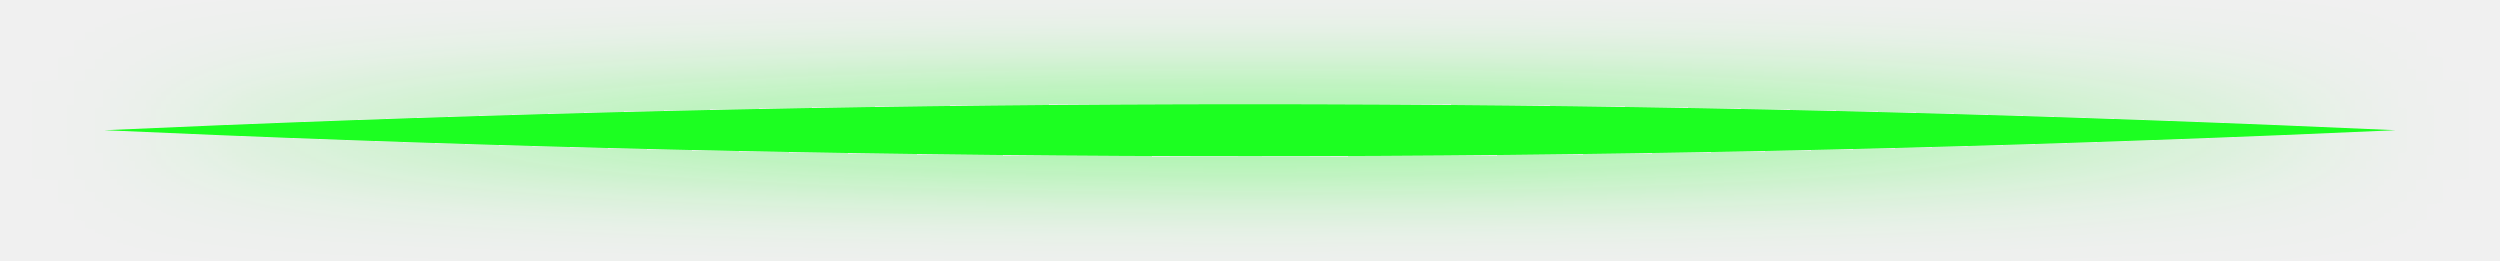
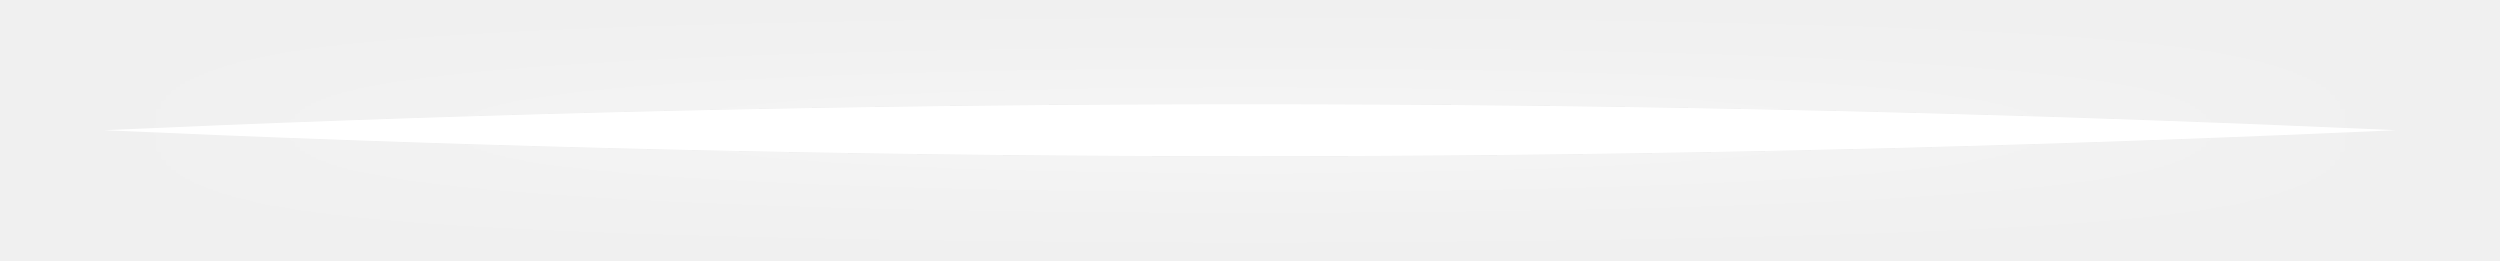
<svg xmlns="http://www.w3.org/2000/svg" width="192" height="20" viewBox="0 0 192 20" fill="none">
  <g filter="url(#filter0_d_8_319)">
-     <path d="M8 10C10.933 10.133 13.867 10.26 16.8 10.38C43.2 11.46 69.6 12 96 12C122.4 12 148.8 11.46 175.2 10.38C178.133 10.26 181.067 10.133 184 10C181.067 9.867 178.133 9.74 175.2 9.62C148.8 8.54 122.4 8 96 8C69.6 8 43.2 8.54 16.8 9.62C13.867 9.74 10.933 9.867 8 10Z" fill="#1CFF21" />
+     <path d="M8 10C10.933 10.133 13.867 10.26 16.8 10.38C43.2 11.46 69.6 12 96 12C122.4 12 148.8 11.46 175.2 10.38C178.133 10.26 181.067 10.133 184 10C181.067 9.867 178.133 9.74 175.2 9.62C148.8 8.54 122.4 8 96 8C69.6 8 43.2 8.54 16.8 9.62C13.867 9.74 10.933 9.867 8 10Z" fill="#FFFFFF" />
  </g>
  <defs>
    <filter id="filter0_d_8_319" x="0" y="0" width="192" height="20" filterUnits="userSpaceOnUse" color-interpolation-filters="sRGB">
      <feFlood flood-opacity="0" result="BackgroundImageFix" />
      <feColorMatrix in="SourceAlpha" type="matrix" values="0 0 0 0 0 0 0 0 0 0 0 0 0 0 0 0 0 0 127 0" result="hardAlpha" />
      <feOffset />
      <feGaussianBlur stdDeviation="4" />
      <feComposite in2="hardAlpha" operator="out" />
-       <feColorMatrix type="matrix" values="0 0 0 0 0.11 0 0 0 0 1 0 0 0 0 0.129 0 0 0 0.8 0" />
+       <feColorMatrix type="matrix" values="0 0 0 0 1 0 0 0 0 1 0 0 0 0 1 0 0 0 0.8 0" />
      <feBlend mode="normal" in2="BackgroundImageFix" result="effect1_dropShadow_8_319" />
      <feBlend mode="normal" in="SourceGraphic" in2="effect1_dropShadow_8_319" result="shape" />
    </filter>
  </defs>
</svg>
